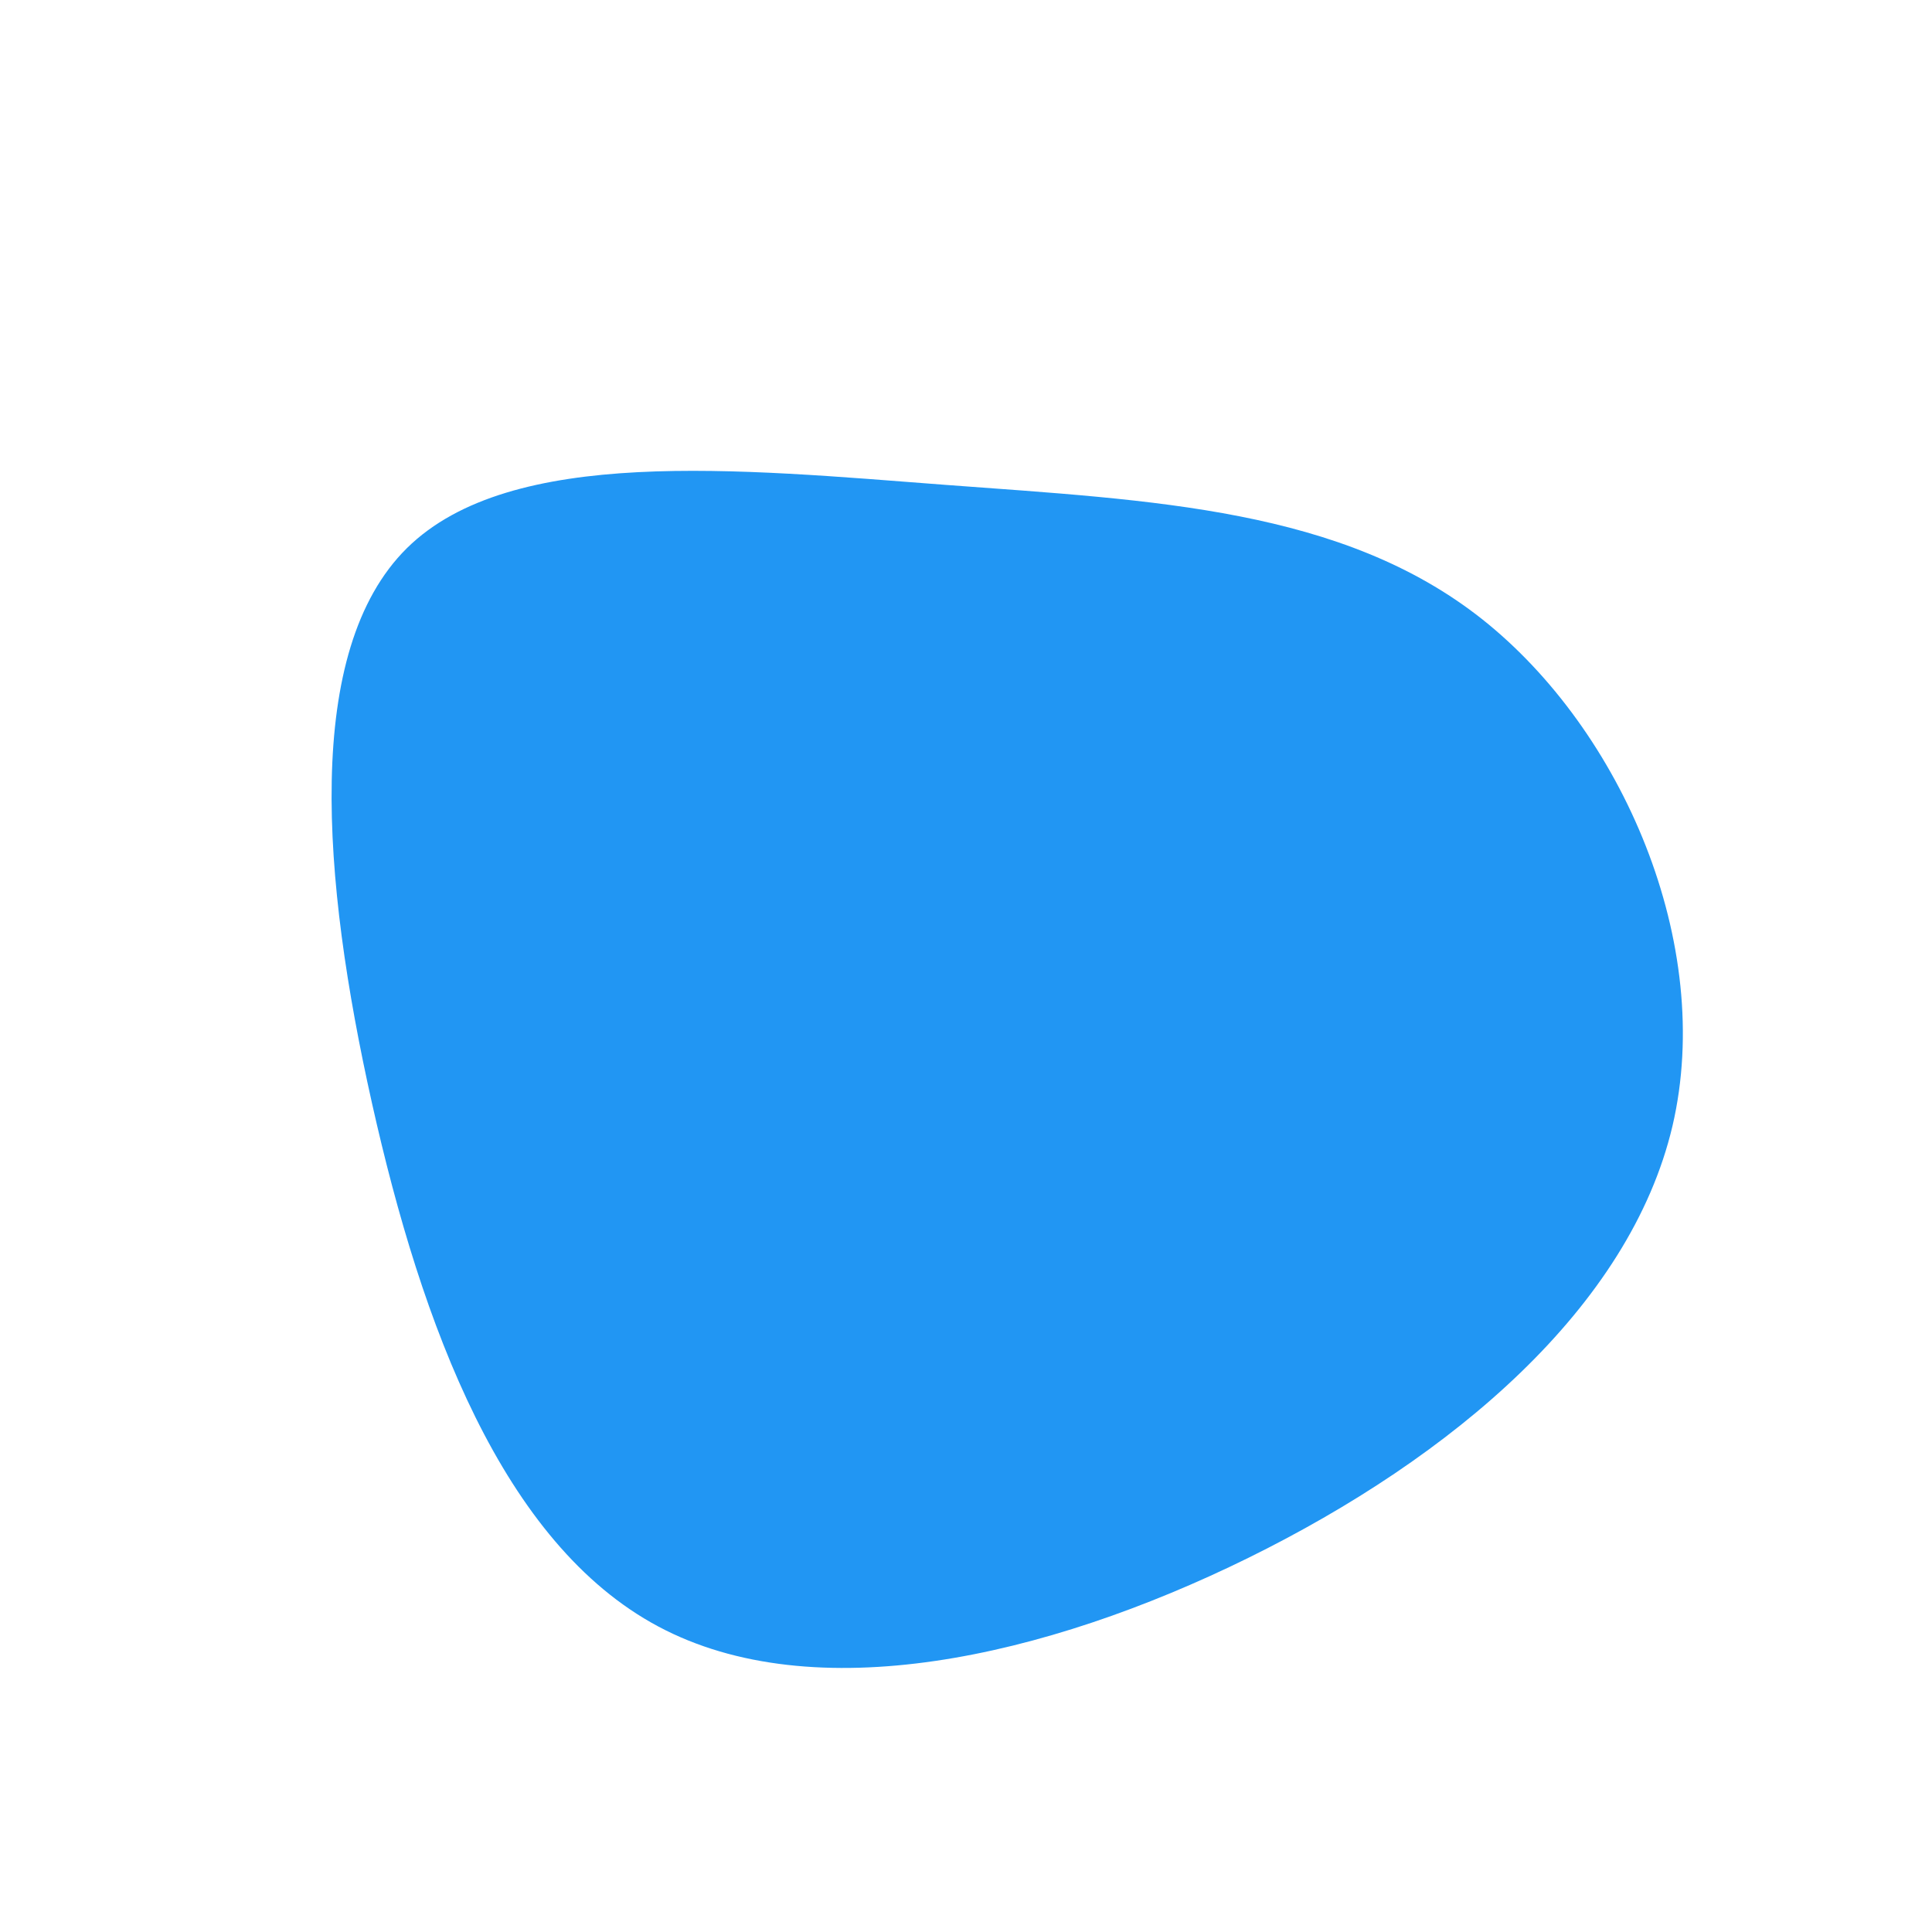
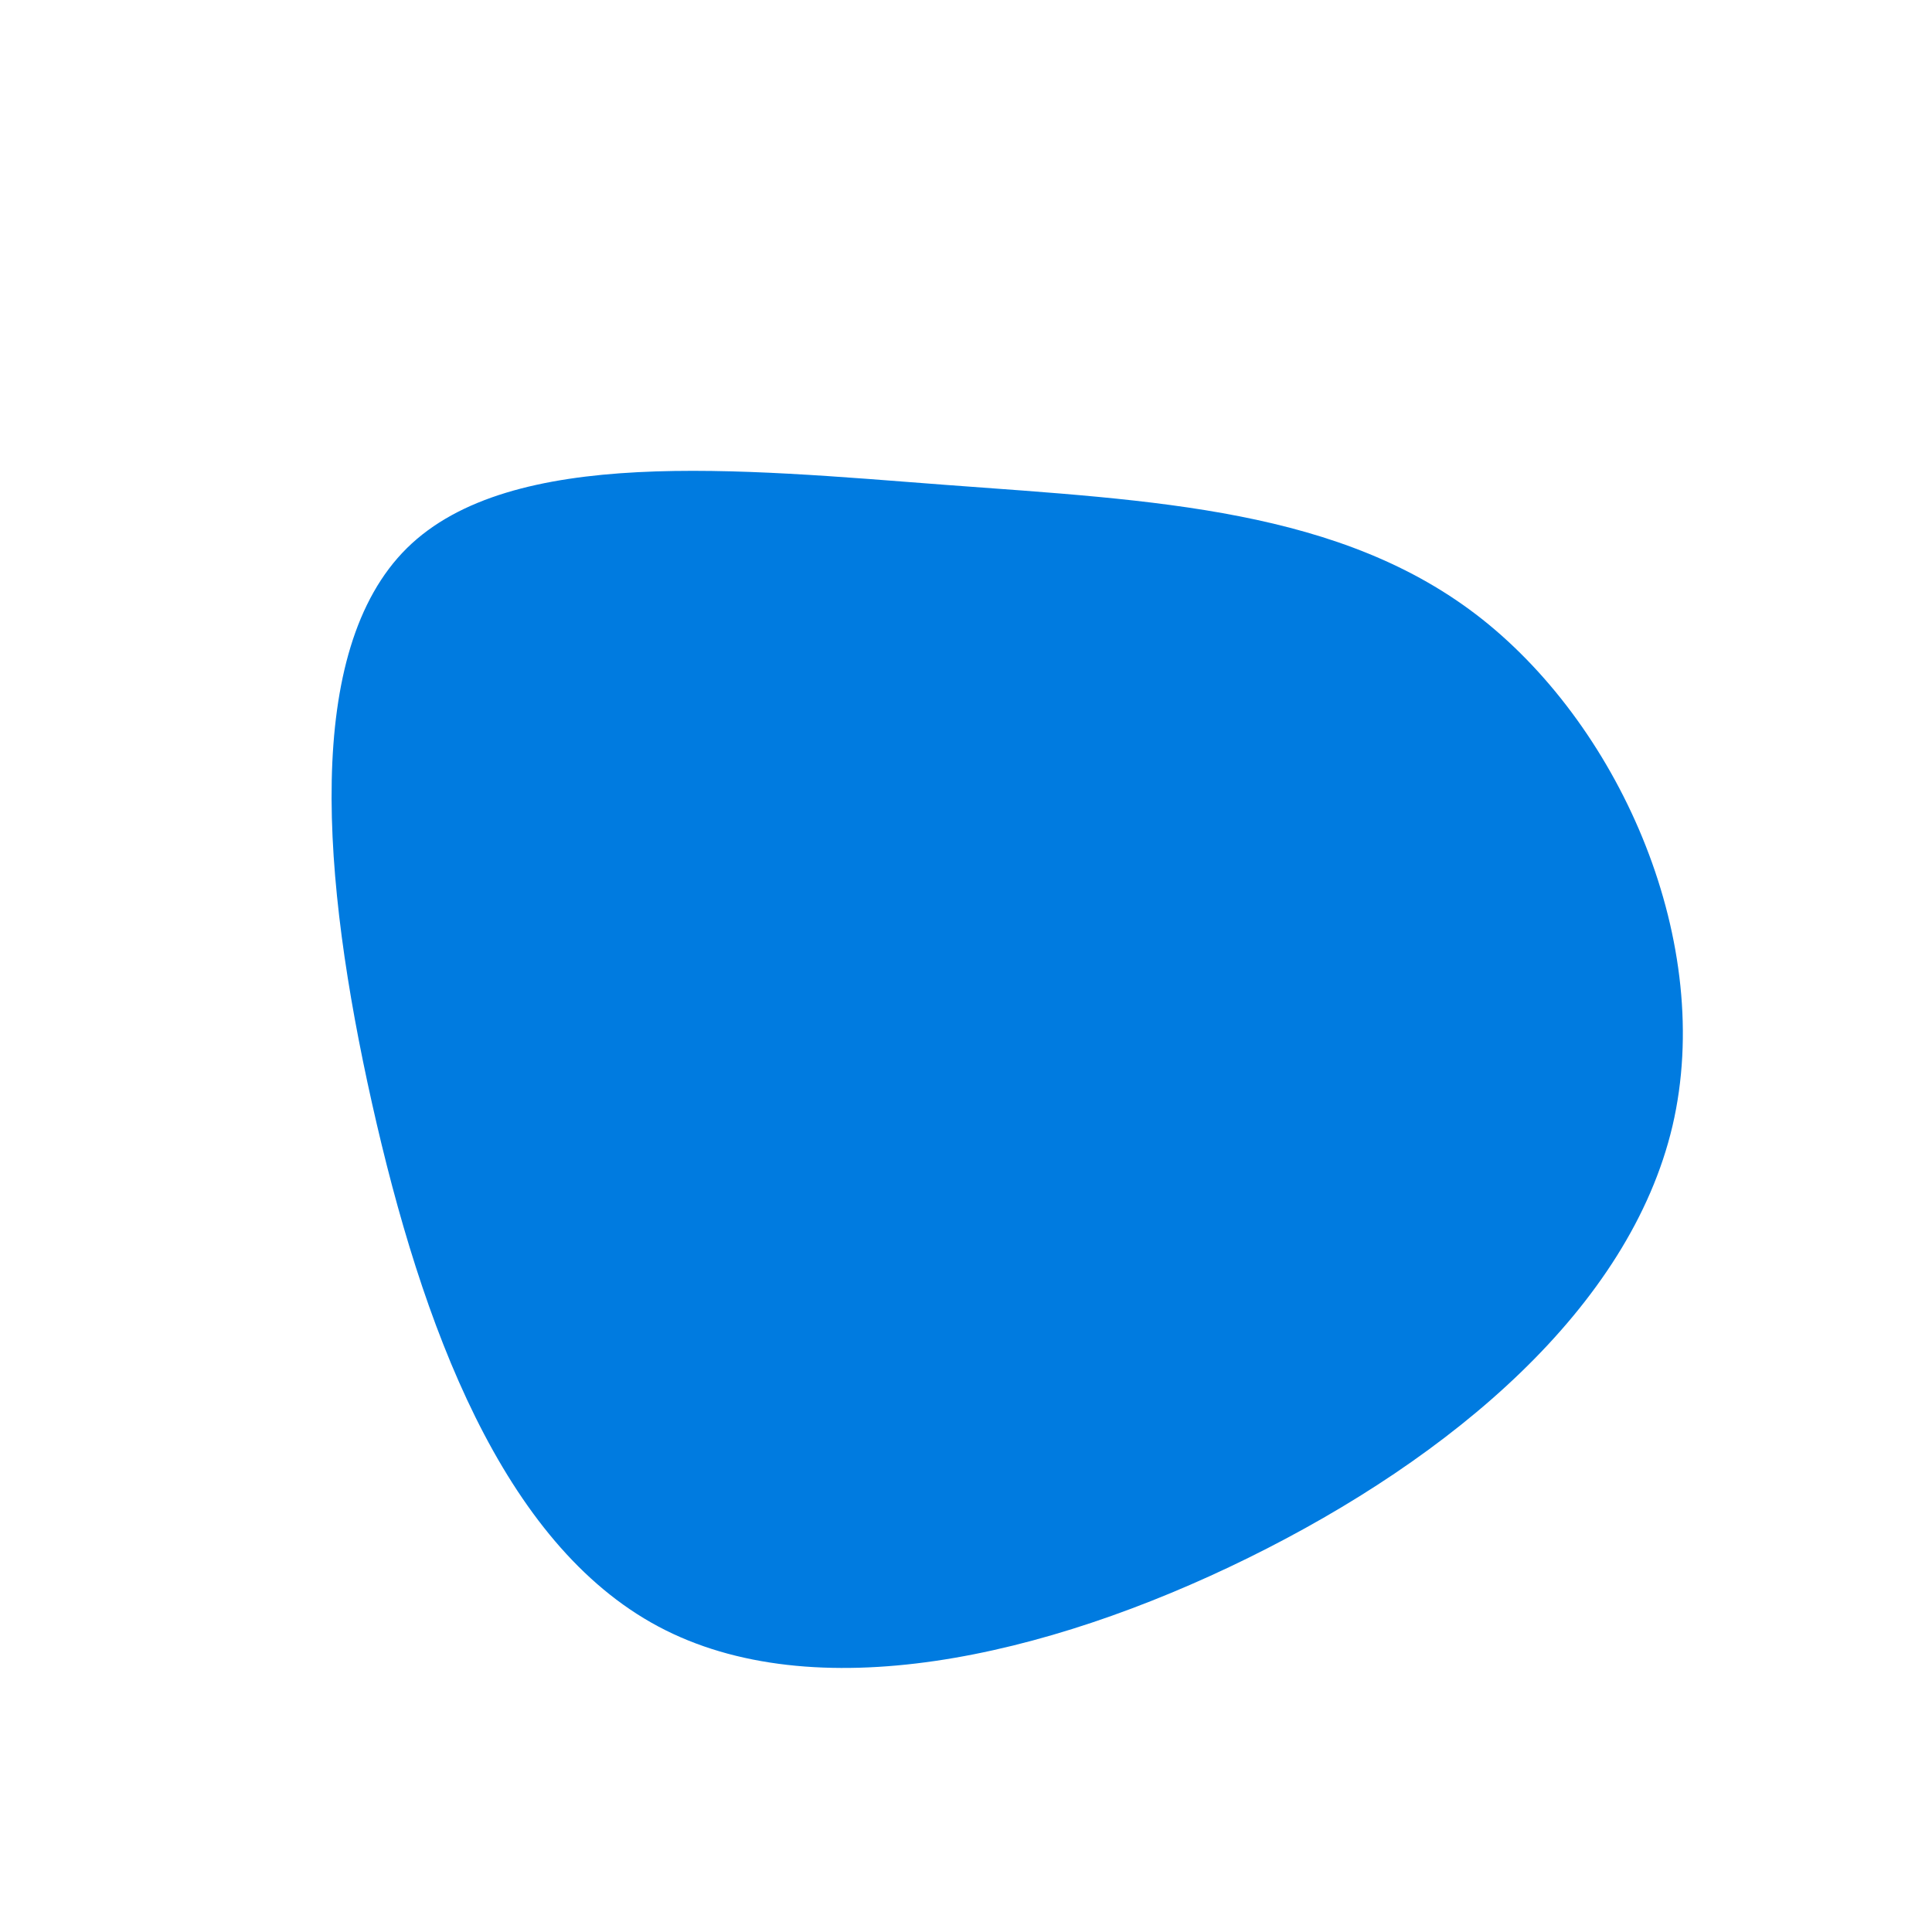
<svg xmlns="http://www.w3.org/2000/svg" width="600" height="600" viewBox="0 0 600 600">
  <g transform="translate(300,300)">
-     <path d="M160.3,-107.7C203.8,-73.2,232.6,-6.8,219.4,49.7C206.1,106.1,151,152.6,87.7,183.8C24.3,215,-47.3,230.9,-95.6,205.1C-143.9,179.3,-169,111.8,-184.5,42.5C-200,-26.8,-205.9,-97.9,-173.6,-129.8C-141.3,-161.6,-70.6,-154.3,-6.1,-149.4C58.4,-144.6,116.8,-142.1,160.3,-107.7Z" fill="#2196f3" />
+     <path d="M160.3,-107.7C203.8,-73.2,232.6,-6.8,219.4,49.7C206.1,106.1,151,152.6,87.7,183.8C24.3,215,-47.3,230.9,-95.6,205.1C-143.9,179.3,-169,111.8,-184.5,42.5C-200,-26.8,-205.9,-97.9,-173.6,-129.8C-141.3,-161.6,-70.6,-154.3,-6.1,-149.4C58.4,-144.6,116.8,-142.1,160.3,-107.7Z" fill="#007be0" />
  </g>
</svg>
